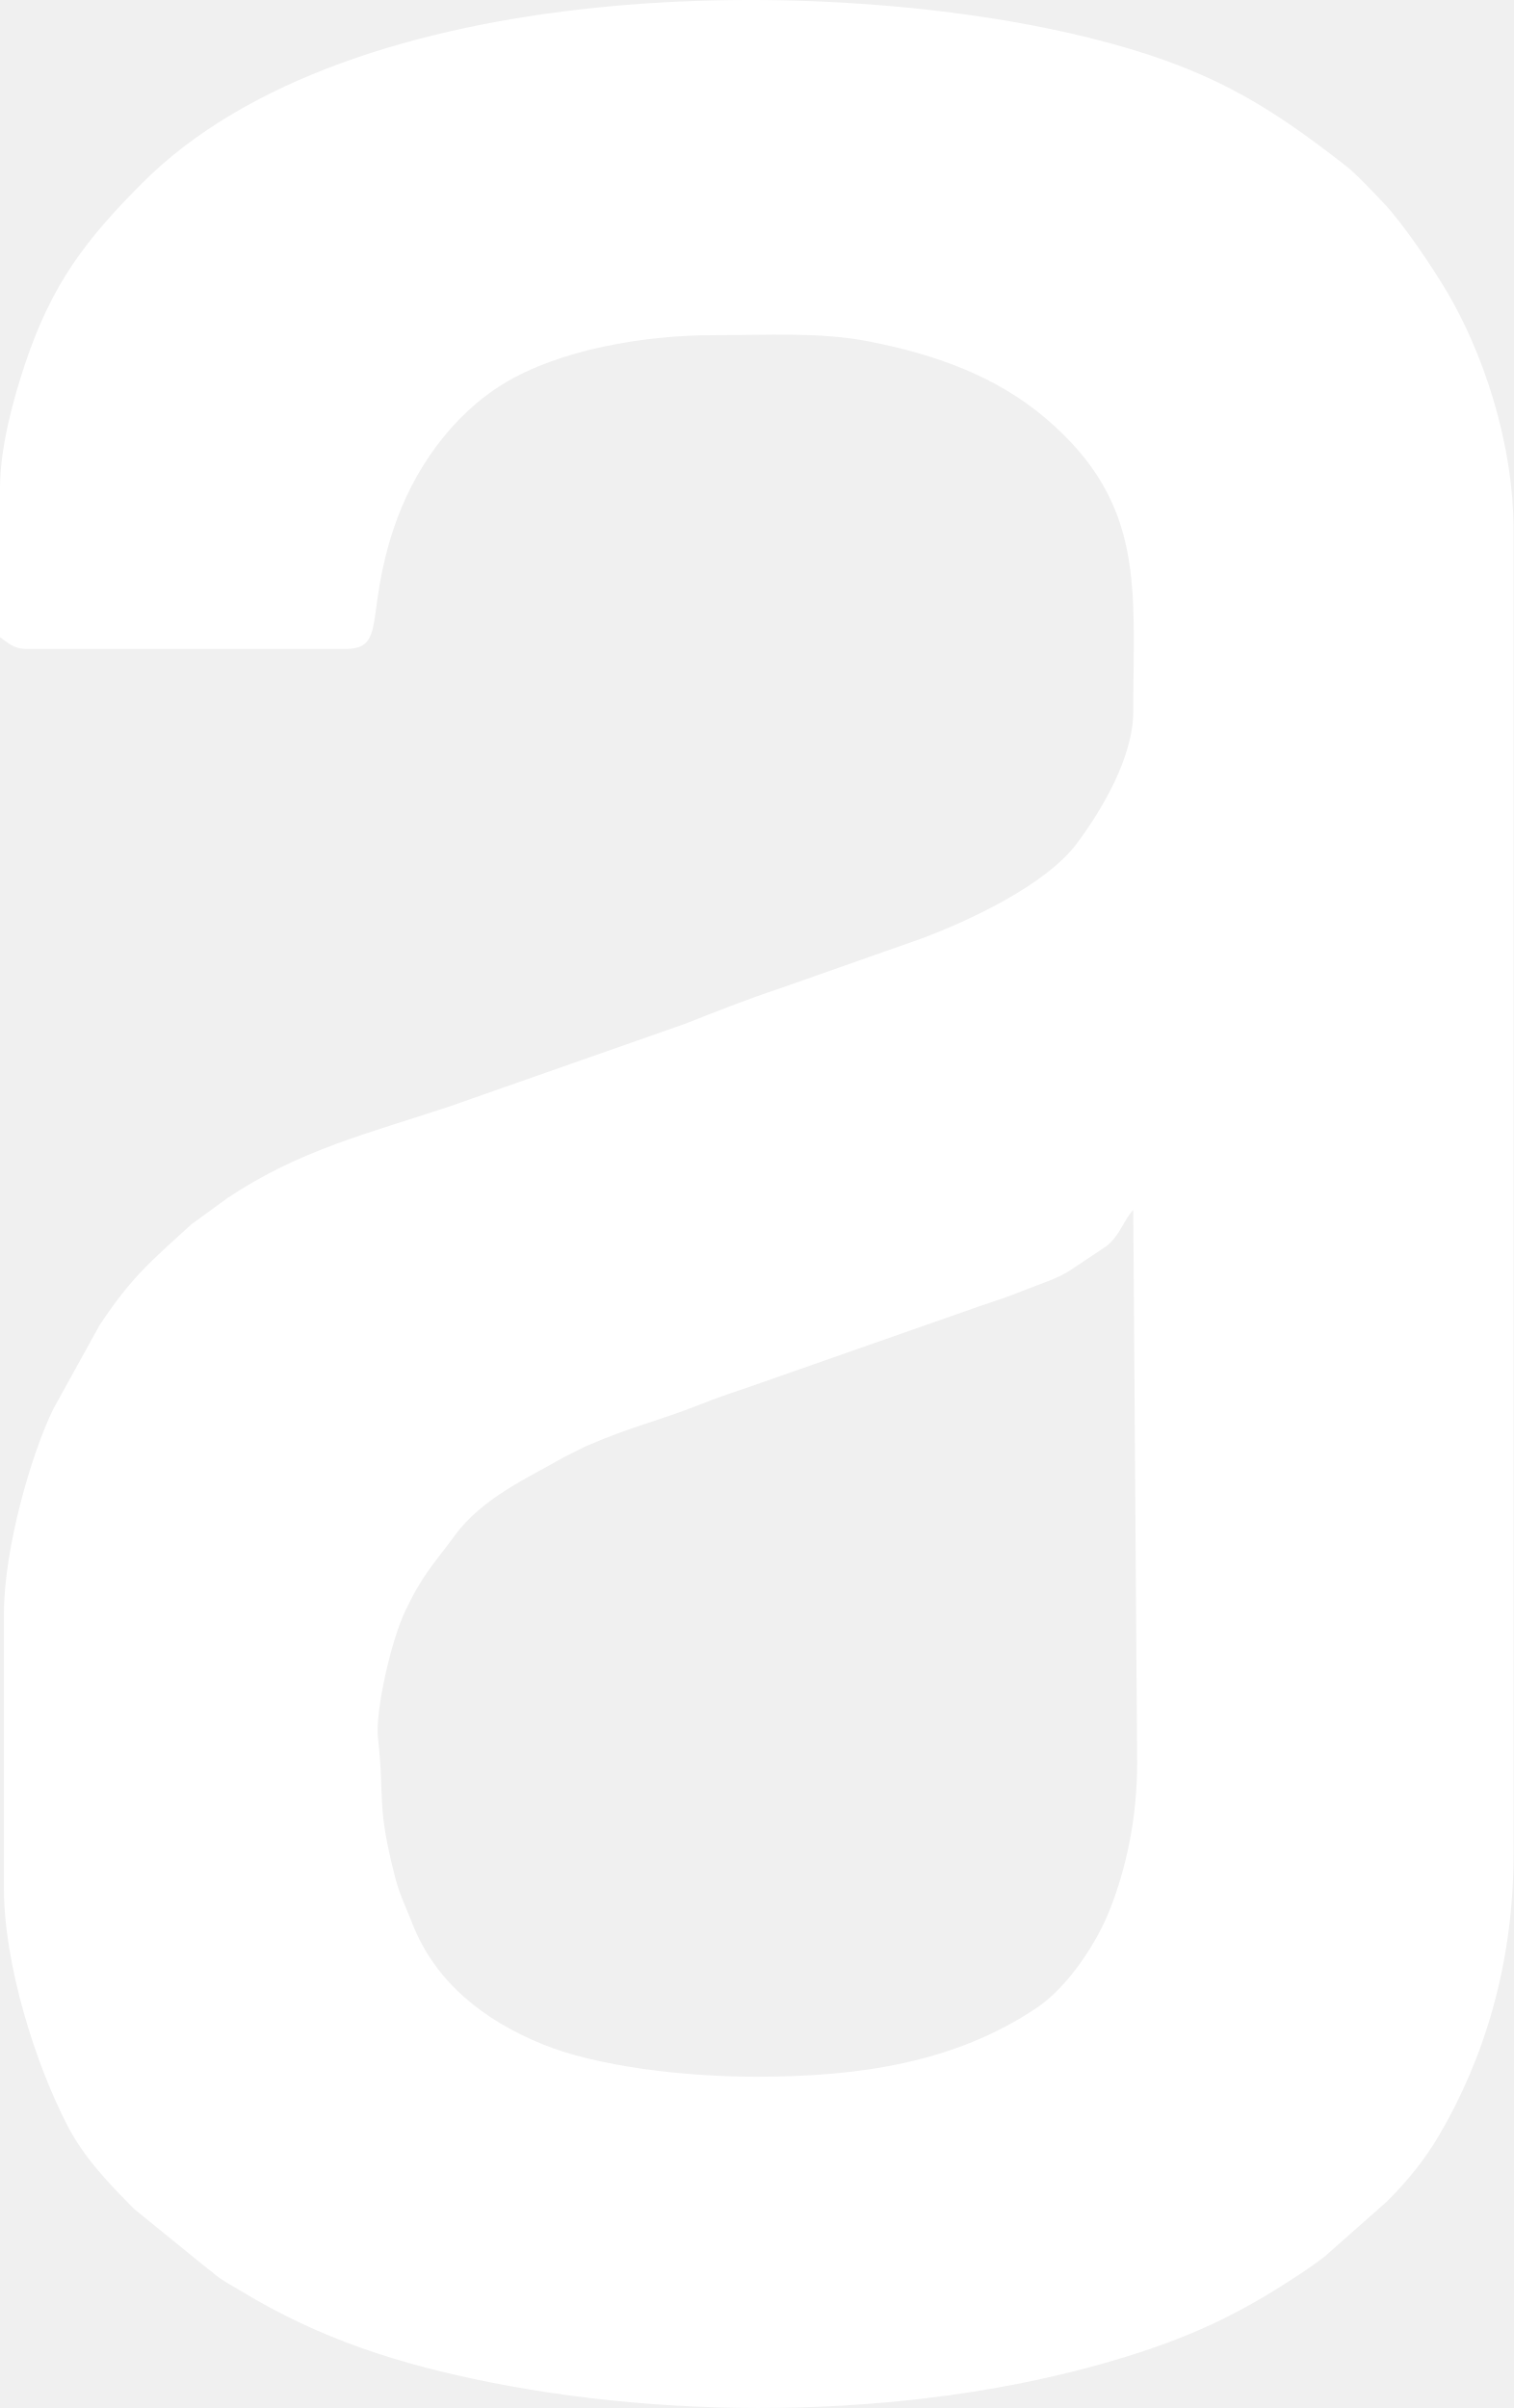
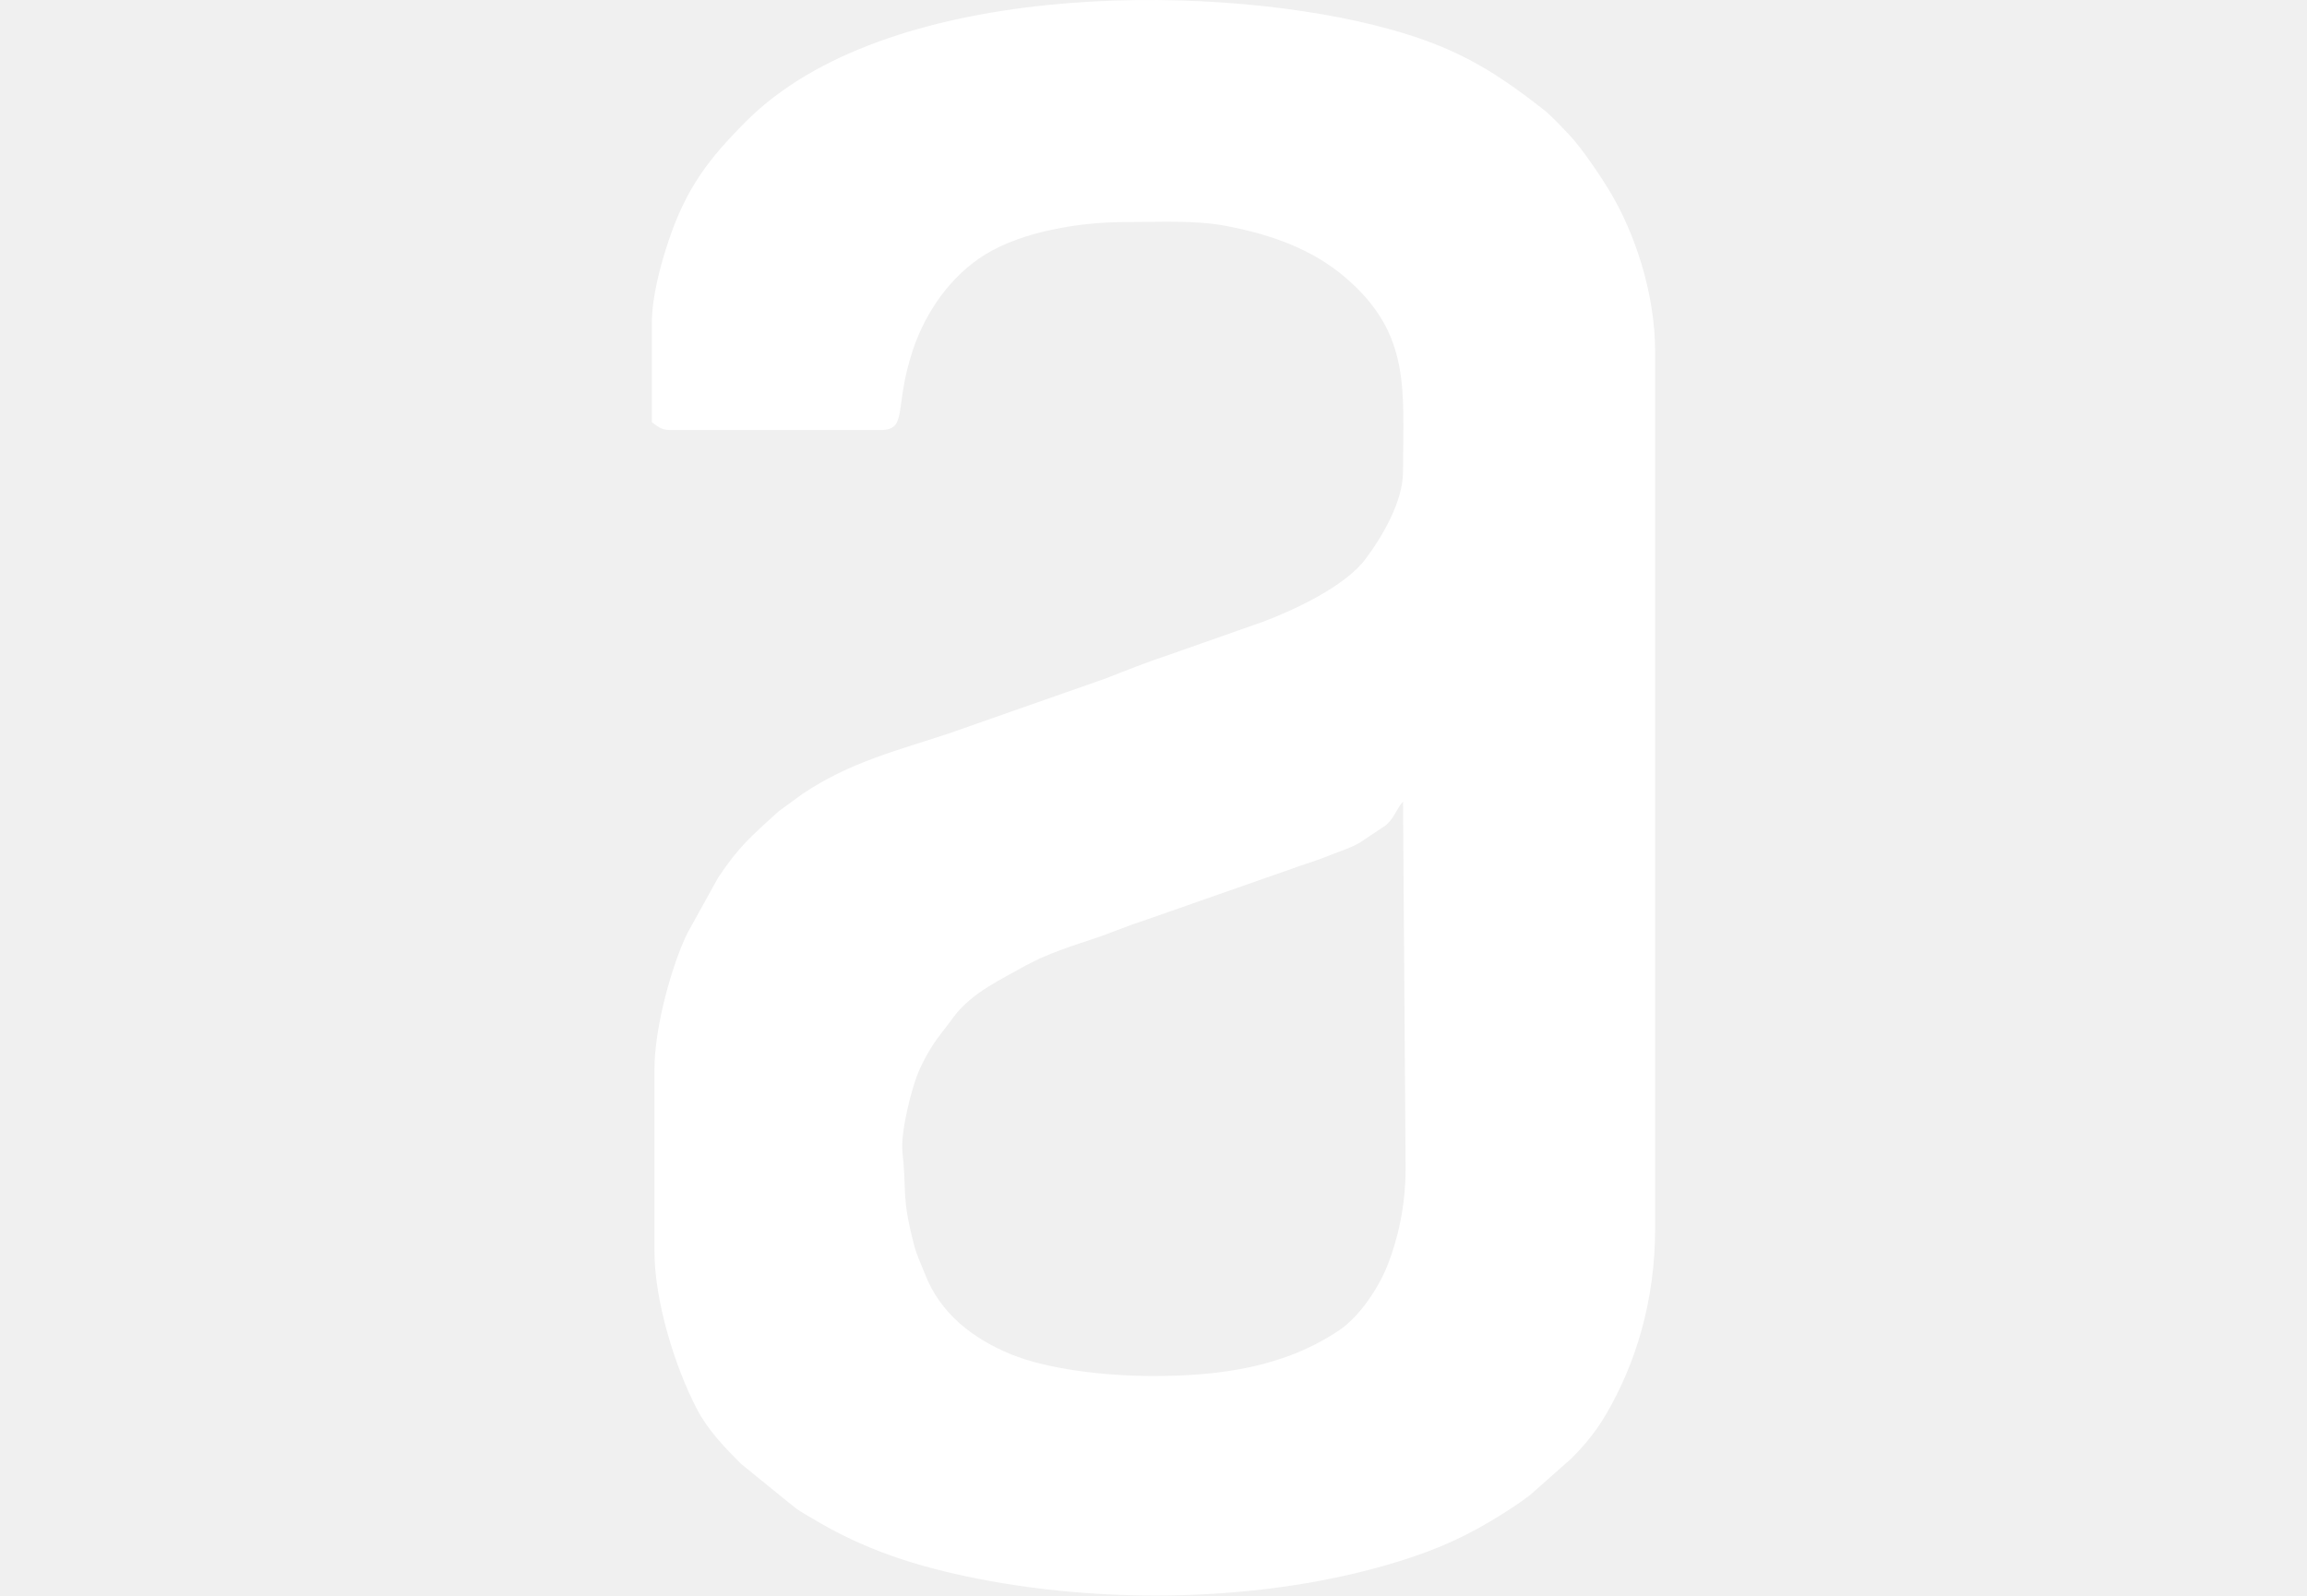
- <svg xmlns="http://www.w3.org/2000/svg" xml:space="preserve" width="136.143mm" height="216.569mm" version="1.1" style="shape-rendering:geometricPrecision; text-rendering:geometricPrecision; image-rendering:optimizeQuality; fill-rule:evenodd; clip-rule:evenodd" viewBox="0 0 13600.11 21634.29">
+ <svg xmlns="http://www.w3.org/2000/svg" xml:space="preserve" width="197mm" height="136.283mm" version="1.1" style="shape-rendering:geometricPrecision; text-rendering:geometricPrecision; image-rendering:optimizeQuality; fill-rule:evenodd; clip-rule:evenodd" viewBox="0 0 19679.467 31304.988">
  <defs>
-     <style type="text/css">
-    
-     .fil0 {fill:white}
-    
-   </style>
+     <style type="text/css">.fil0 {fill:white}</style>
  </defs>
  <g id="Camada_x0020_1">
-     <path class="fil0" d="M10182.46 10869.89l35.23 4968.88c0,504.49 -102.13,951.37 -241.69,1308.84 -126.62,324.33 -387.96,708.05 -659.73,890.72 -735.31,494.24 -1597.04,619.67 -2516.23,619.67 -673.12,0 -1441.21,-94.42 -1927.1,-292.65 -523.61,-213.63 -963.18,-556.31 -1168.85,-1086.31 -55.3,-142.54 -113.27,-254.61 -153.26,-410.56 -170.93,-666.5 -91.43,-682.05 -154.77,-1255.52 -25.88,-234.3 115.96,-867.13 244.24,-1137.28 161.51,-340.1 264.24,-431.15 446.73,-680.88 247.82,-339.13 668.89,-523.52 985.56,-705.78l187.94 -93.94c417.63,-181.81 641.78,-223.75 1032.22,-377.2 150.55,-59.16 254.53,-95.8 414.82,-148.94l2087.54 -731.27c159.65,-53.23 264.71,-88.13 415.29,-148.47 141.37,-56.67 274.86,-95.28 394.62,-169.15l338.26 -225.52c101.99,-80.92 140.3,-190.56 207.09,-286.24 3.62,-5.18 12.75,-15.33 15.77,-19.45 3.03,-4.11 10.85,-12.65 16.3,-18.93zm-10182.46 -6484.22l0 1339.13c76.32,51.13 117.29,105.73 246.63,105.73l2853.91 0c375.83,0 177.99,-303.41 435.8,-1079.45 176.69,-531.87 525.58,-1020.82 987.32,-1303.11 500.96,-306.27 1262.31,-437.19 1888.82,-436.67 483.85,0.4 950.97,-29.86 1389.31,55.27 606.04,117.7 1152.31,314.94 1596.42,693.89 902.28,769.89 784.25,1532.35 784.25,2633.9 0,408.07 -282.66,884.06 -507.18,1184.25 -280.4,374.9 -974.88,696.99 -1399.74,855.36l-1277.09 449.43c-299.61,99.22 -556.63,202.21 -846.6,316.17l-2112.78 741.27c-725.47,241.91 -1343.71,387.5 -1995.62,823.22l-326.13 237.64c-367.69,335.25 -539.73,477.15 -822.42,904.2l-413.99 748.87c-199.75,405.38 -445.67,1258.32 -445.67,1844.86l0 2466.82c0,677.93 280.96,1575.95 575.01,2138.39 152.15,291.04 375.95,520.06 596.44,742.57l661.19 536.86c48.77,34.16 53.92,45.47 98.57,77.61 56.53,40.71 129.3,78.87 197.04,120.08 712.95,433.79 1431.02,660.96 2243.35,822.12 1871.04,371.2 4108.36,305.18 5876.88,-283.73 541.3,-180.25 941.47,-386.72 1413.81,-700.34 76.26,-50.65 129.57,-89.78 205.5,-146.86l560.84 -496.25c182.27,-181.88 337.75,-372.91 465.89,-591.23 405.91,-691.51 670.36,-1540.27 670.36,-2536.39l0 -11875.99c0,-824.22 -291.24,-1631.78 -597.96,-2150.67 -128.54,-217.43 -395.54,-616.05 -572.76,-801.5 -91.97,-96.24 -240.25,-255.7 -337.68,-331.82 -726.69,-567.81 -1253.87,-888.5 -2303.85,-1149.26 -2344.91,-582.35 -6633.92,-575.93 -8510.69,1305.63 -500.92,502.19 -810.28,898.64 -1052.55,1625.51 -99.89,299.72 -224.62,739.94 -224.62,1114.46z" />
+     <path class="fil0" d="m14734.1 15728.817 50.979 7190.009c0 730.001 -147.783 1376.64 -349.727 1893.903 -183.221 469.309 -561.381 1024.553 -954.634 1288.878 -1064 715.169 -2310.929 896.667 -3641.006 896.667 -974.01 0 -2085.443 -136.627 -2788.53 -423.467 -757.668 -309.123 -1393.729 -804.985 -1691.334 -1571.9 -80.019 -206.257 -163.903 -368.424 -221.769 -594.083 -247.338 -964.431 -132.3 -986.931 -223.953 -1816.747 -37.448 -339.034 167.796 -1254.744 353.418 -1645.654 233.706 -492.128 382.357 -623.878 646.422 -985.239 358.598 -490.725 967.89 -757.537 1426.112 -1021.27l271.95 -135.933c604.314 -263.081 928.66 -323.768 1493.63 -545.811 217.847 -85.605 368.308 -138.623 600.247 -215.518l3020.686 -1058.154c231.016 -77.025 383.037 -127.525 600.927 -214.838 204.564 -82.001 397.724 -137.871 571.019 -244.761l489.464 -326.33c147.581 -117.092 203.014 -275.742 299.662 -414.191 5.238 -7.494 18.448 -22.182 22.819 -28.144 4.385 -5.947 15.7 -18.304 23.585 -27.391zM0 6346.098v1937.732c110.436 73.986 169.719 152.992 356.875 152.992h4129.631c543.83 0 257.554 -439.037 630.606 -1561.973 255.671 -769.619 760.519 -1477.135 1428.66 -1885.61 724.893 -443.176 1826.573 -632.616 2733.137 -631.864 700.134 0.579 1376.062 -43.207 2010.344 79.976 876.946 170.312 1667.402 455.721 2310.032 1004.065 1305.607 1114.036 1134.815 2217.323 1134.815 3811.275 0 590.482 -409.011 1279.243 -733.894 1713.62 -405.742 542.482 -1410.658 1008.549 -2025.434 1237.713l-1847.959 650.324c-433.538 143.572 -805.448 292.599 -1225.036 457.5L5844.567 14384.474c-1049.76 350.045 -1944.359 560.716 -2887.677 1191.206l-471.912 343.867c-532.049 485.11 -780.992 690.439 -1190.049 1308.384L695.882 18311.553C406.841 18898.142 50.993 20132.352 50.993 20981.08v3569.508c0 980.97 406.552 2280.413 832.044 3094.267 220.163 421.138 544.003 752.531 863.053 1074.505l956.748 776.841c70.57 49.429 78.023 65.794 142.632 112.302 81.798 58.907 187.097 114.127 285.119 173.757 1031.645 627.699 2070.697 956.415 3246.145 1189.615 2707.409 537.128 5944.831 441.597 8503.892 -410.561 783.266 -260.823 1362.314 -559.588 2045.794 -1013.397 110.349 -73.291 187.488 -129.914 297.36 -212.507l811.539 -718.079c263.747 -263.183 488.726 -539.604 674.146 -855.516 587.355 -1000.621 970.016 -2228.783 970.016 -3670.176V6906.988c0 -1192.652 -421.428 -2361.199 -865.252 -3112.037 -185.998 -314.622 -572.349 -891.428 -828.789 -1159.777 -133.081 -139.259 -347.645 -370 -488.625 -480.147 -1051.527 -821.625 -1814.361 -1285.667 -3333.69 -1662.988C10770.02 -350.626 4563.789 -341.336 1848.09 2381.296c-724.836 726.672 -1172.481 1300.34 -1523.049 2352.125C180.5 5167.121 0.014 5804.122 0.014 6346.055z" />
  </g>
</svg>
